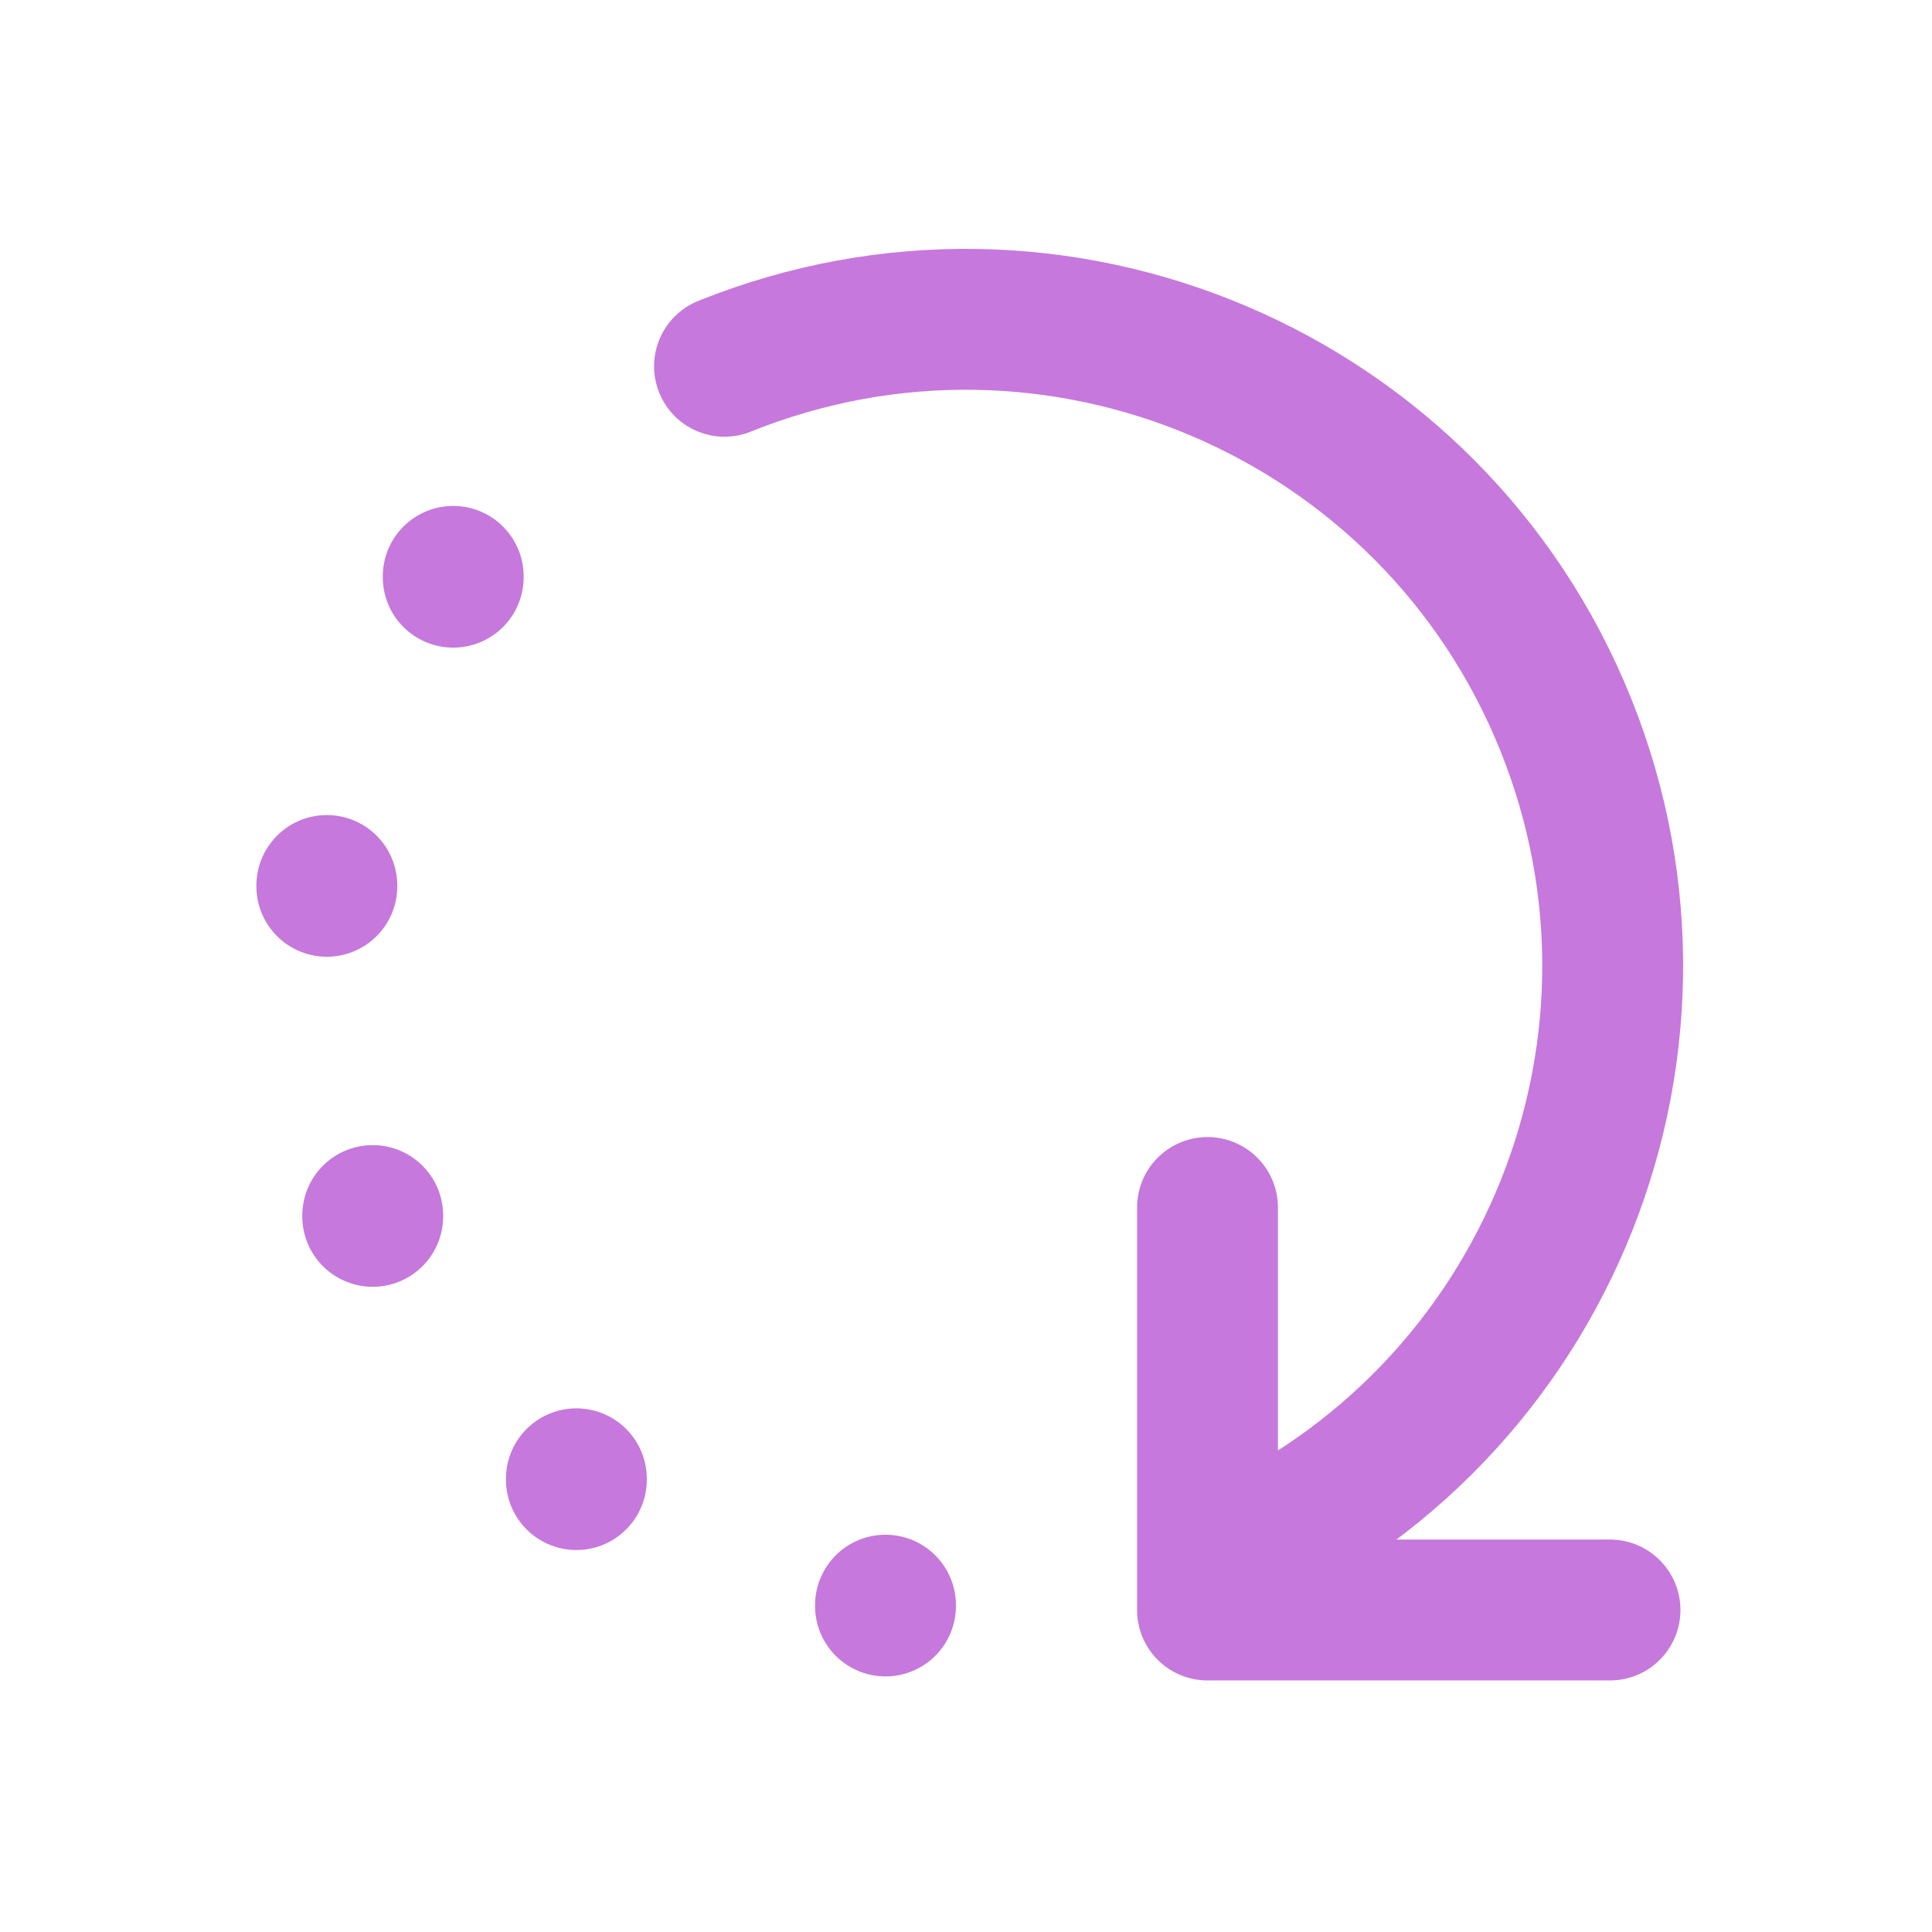
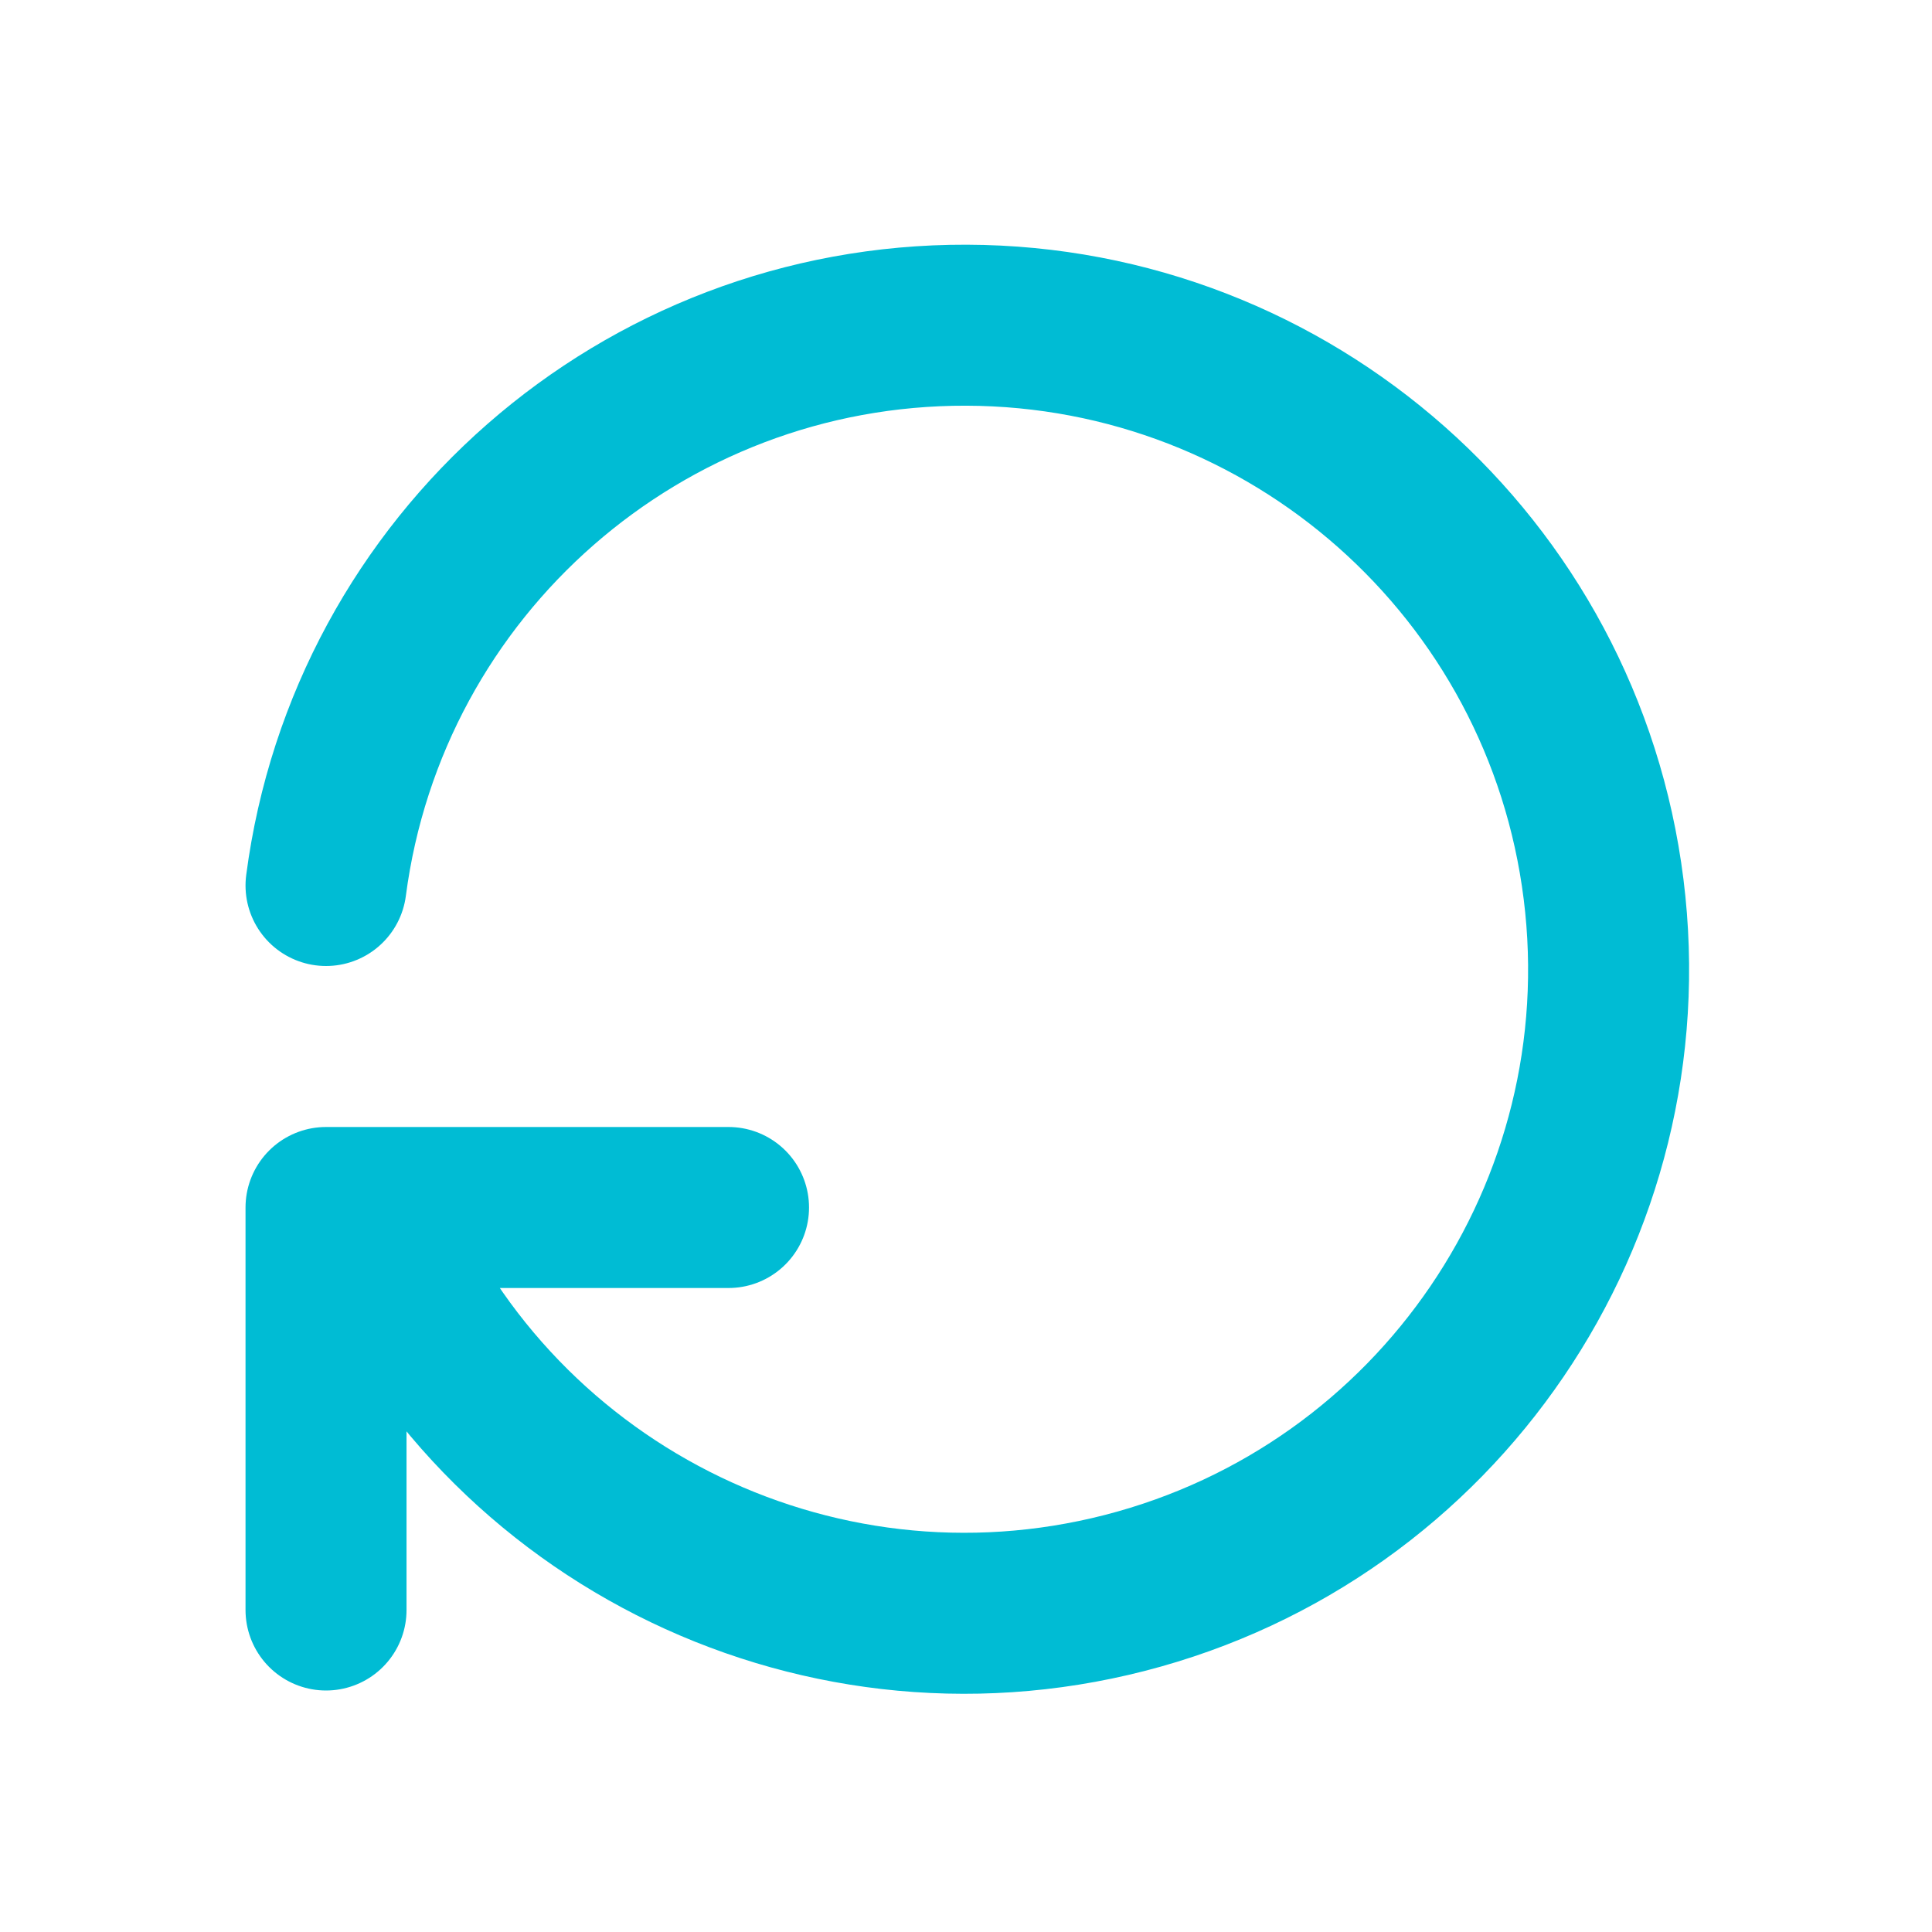
- <svg xmlns="http://www.w3.org/2000/svg" width="24" height="24" viewBox="0 0 24 24" fill="none" stroke="#c678dd" stroke-width="1.75" stroke-linecap="round" stroke-linejoin="round" class="icon icon-tabler icons-tabler-outline icon-tabler-rotate-clockwise-2">
+ <svg xmlns="http://www.w3.org/2000/svg" width="24" height="24" viewBox="0 0 24 24" fill="none" stroke="#00bcd4" stroke-width="2" stroke-linecap="round" stroke-linejoin="round" class="icon icon-tabler icons-tabler-outline icon-tabler-rotate-clockwise">
  <path stroke="none" d="M0 0h24v24H0z" fill="none" />
-   <path d="M9 4.55a8 8 0 0 1 6 14.9m0 -4.45v5h5" />
-   <path d="M5.63 7.16l0 .01" />
-   <path d="M4.06 11l0 .01" />
-   <path d="M4.63 15.1l0 .01" />
-   <path d="M7.16 18.37l0 .01" />
-   <path d="M11 19.94l0 .01" />
+   <path d="M4.05 11a8 8 0 1 1 .5 4m-.5 5v-5h5" />
</svg>
